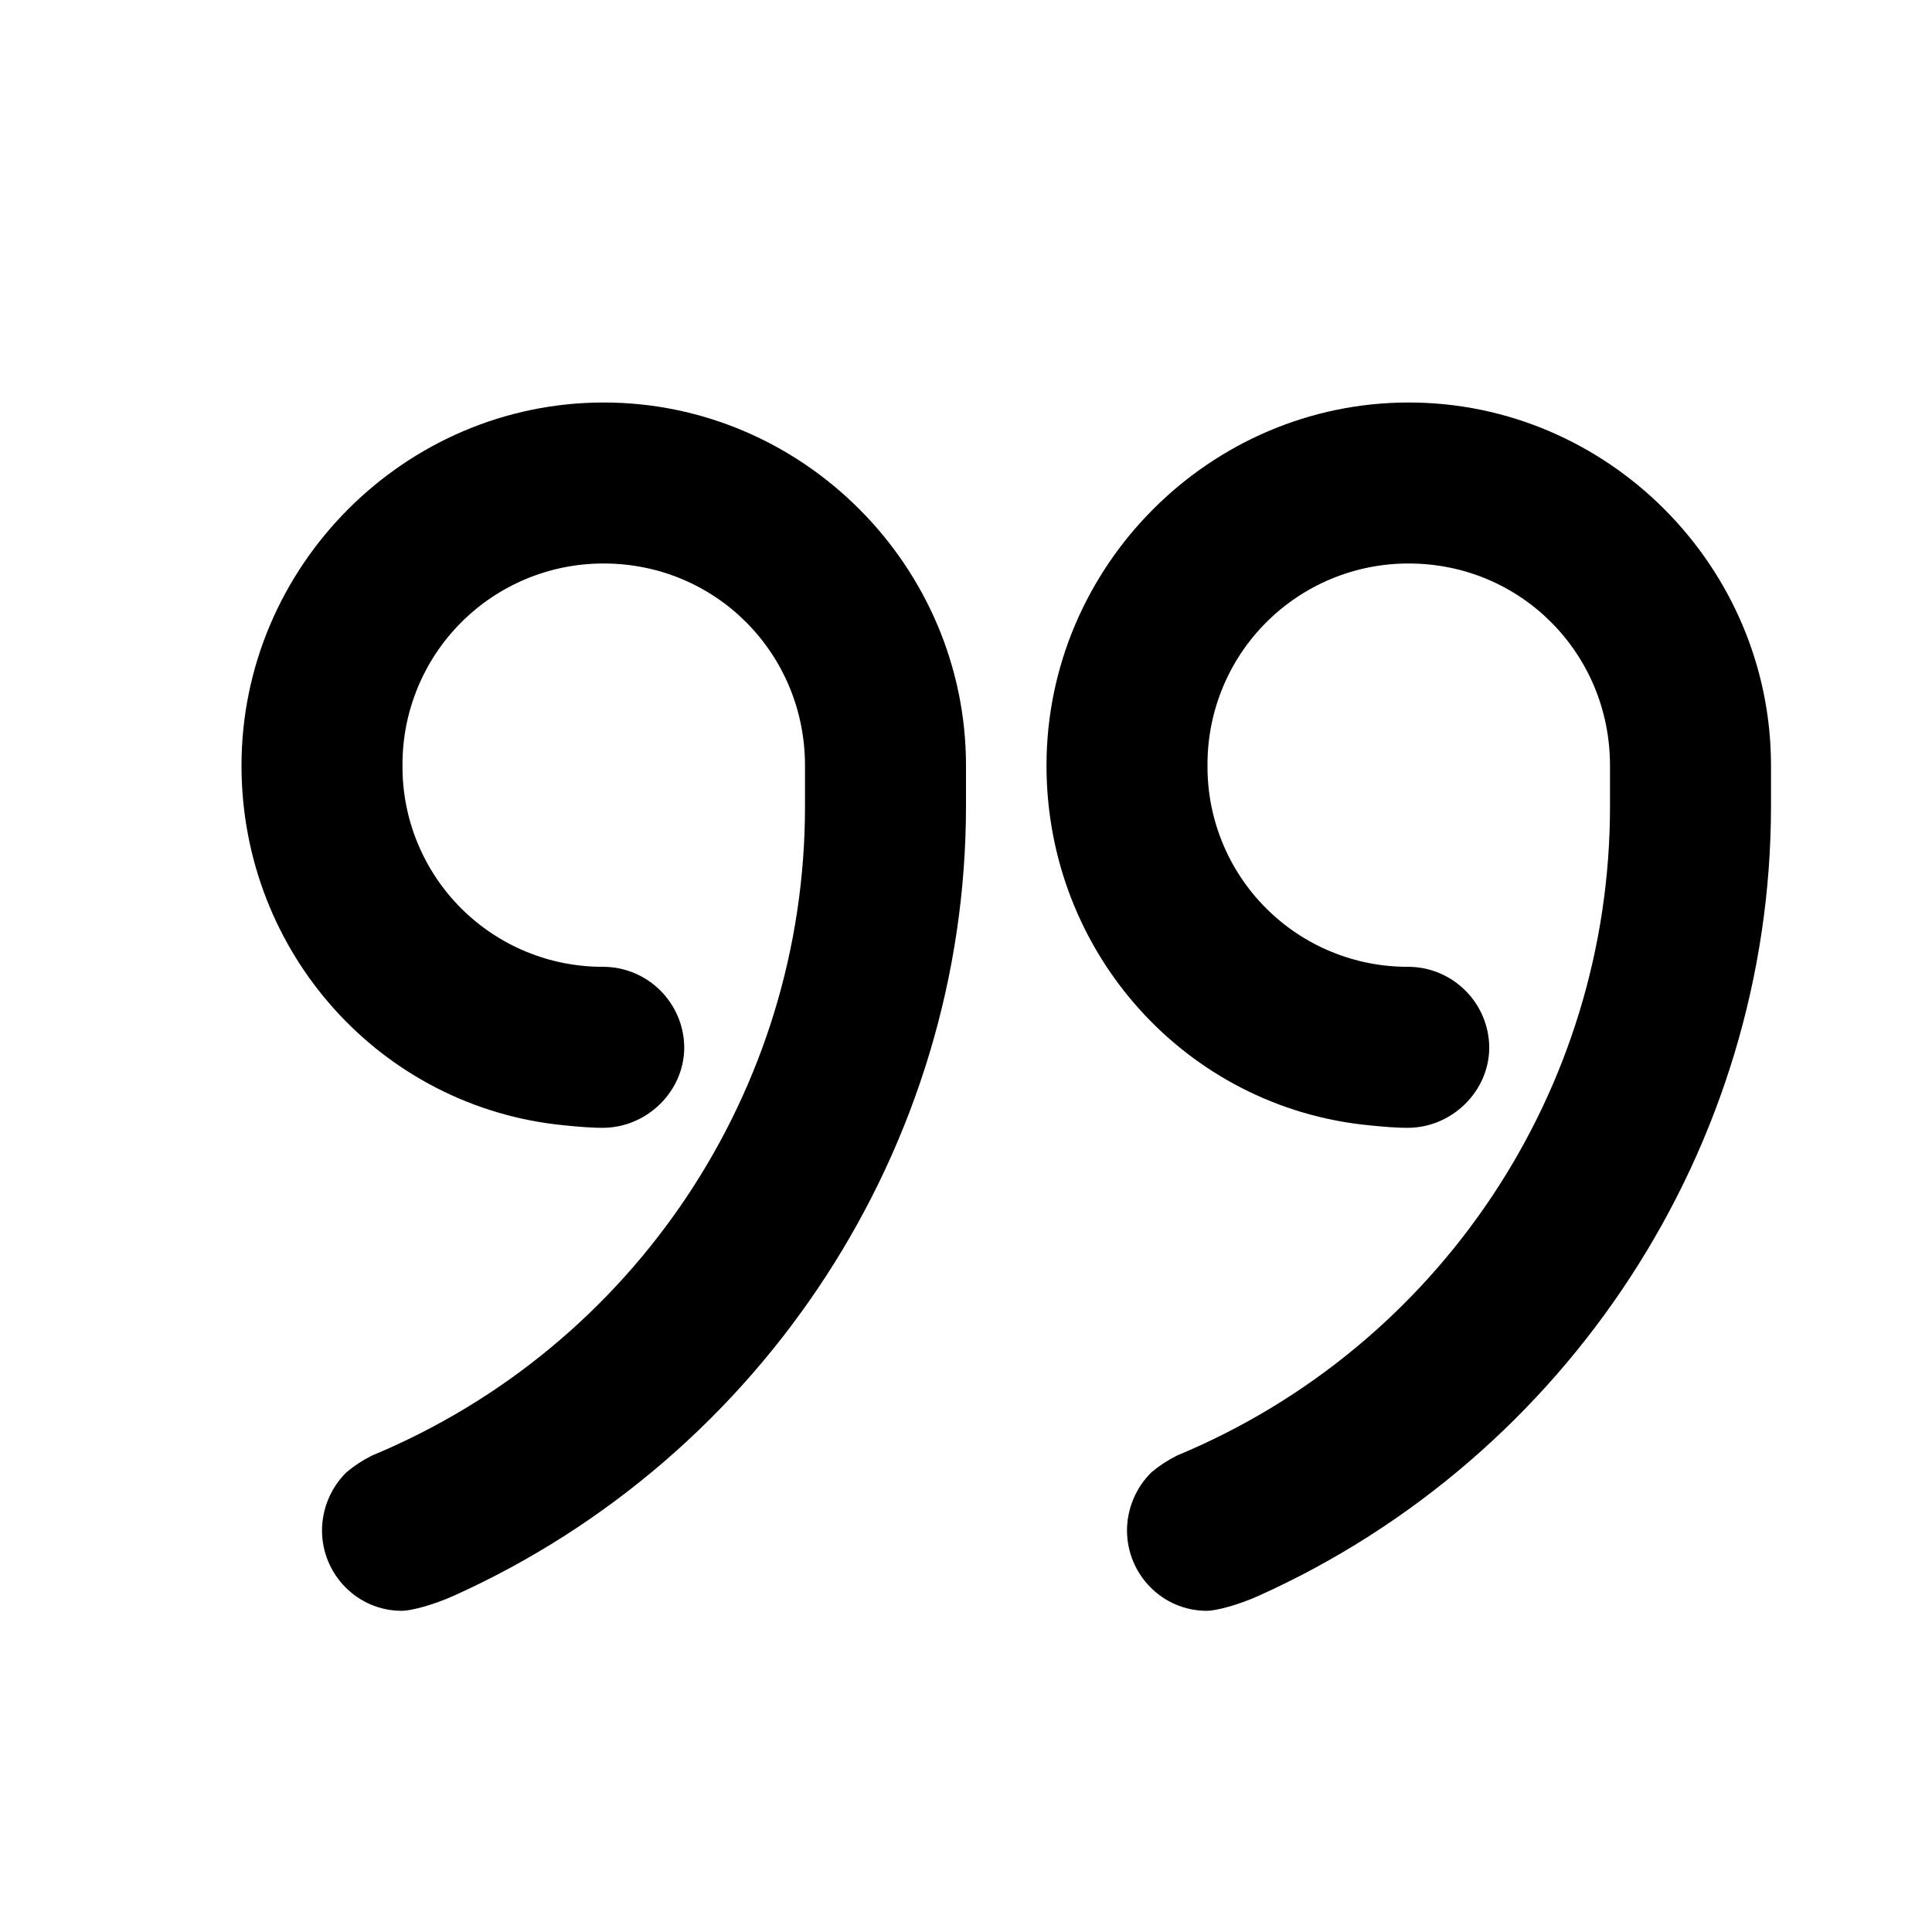
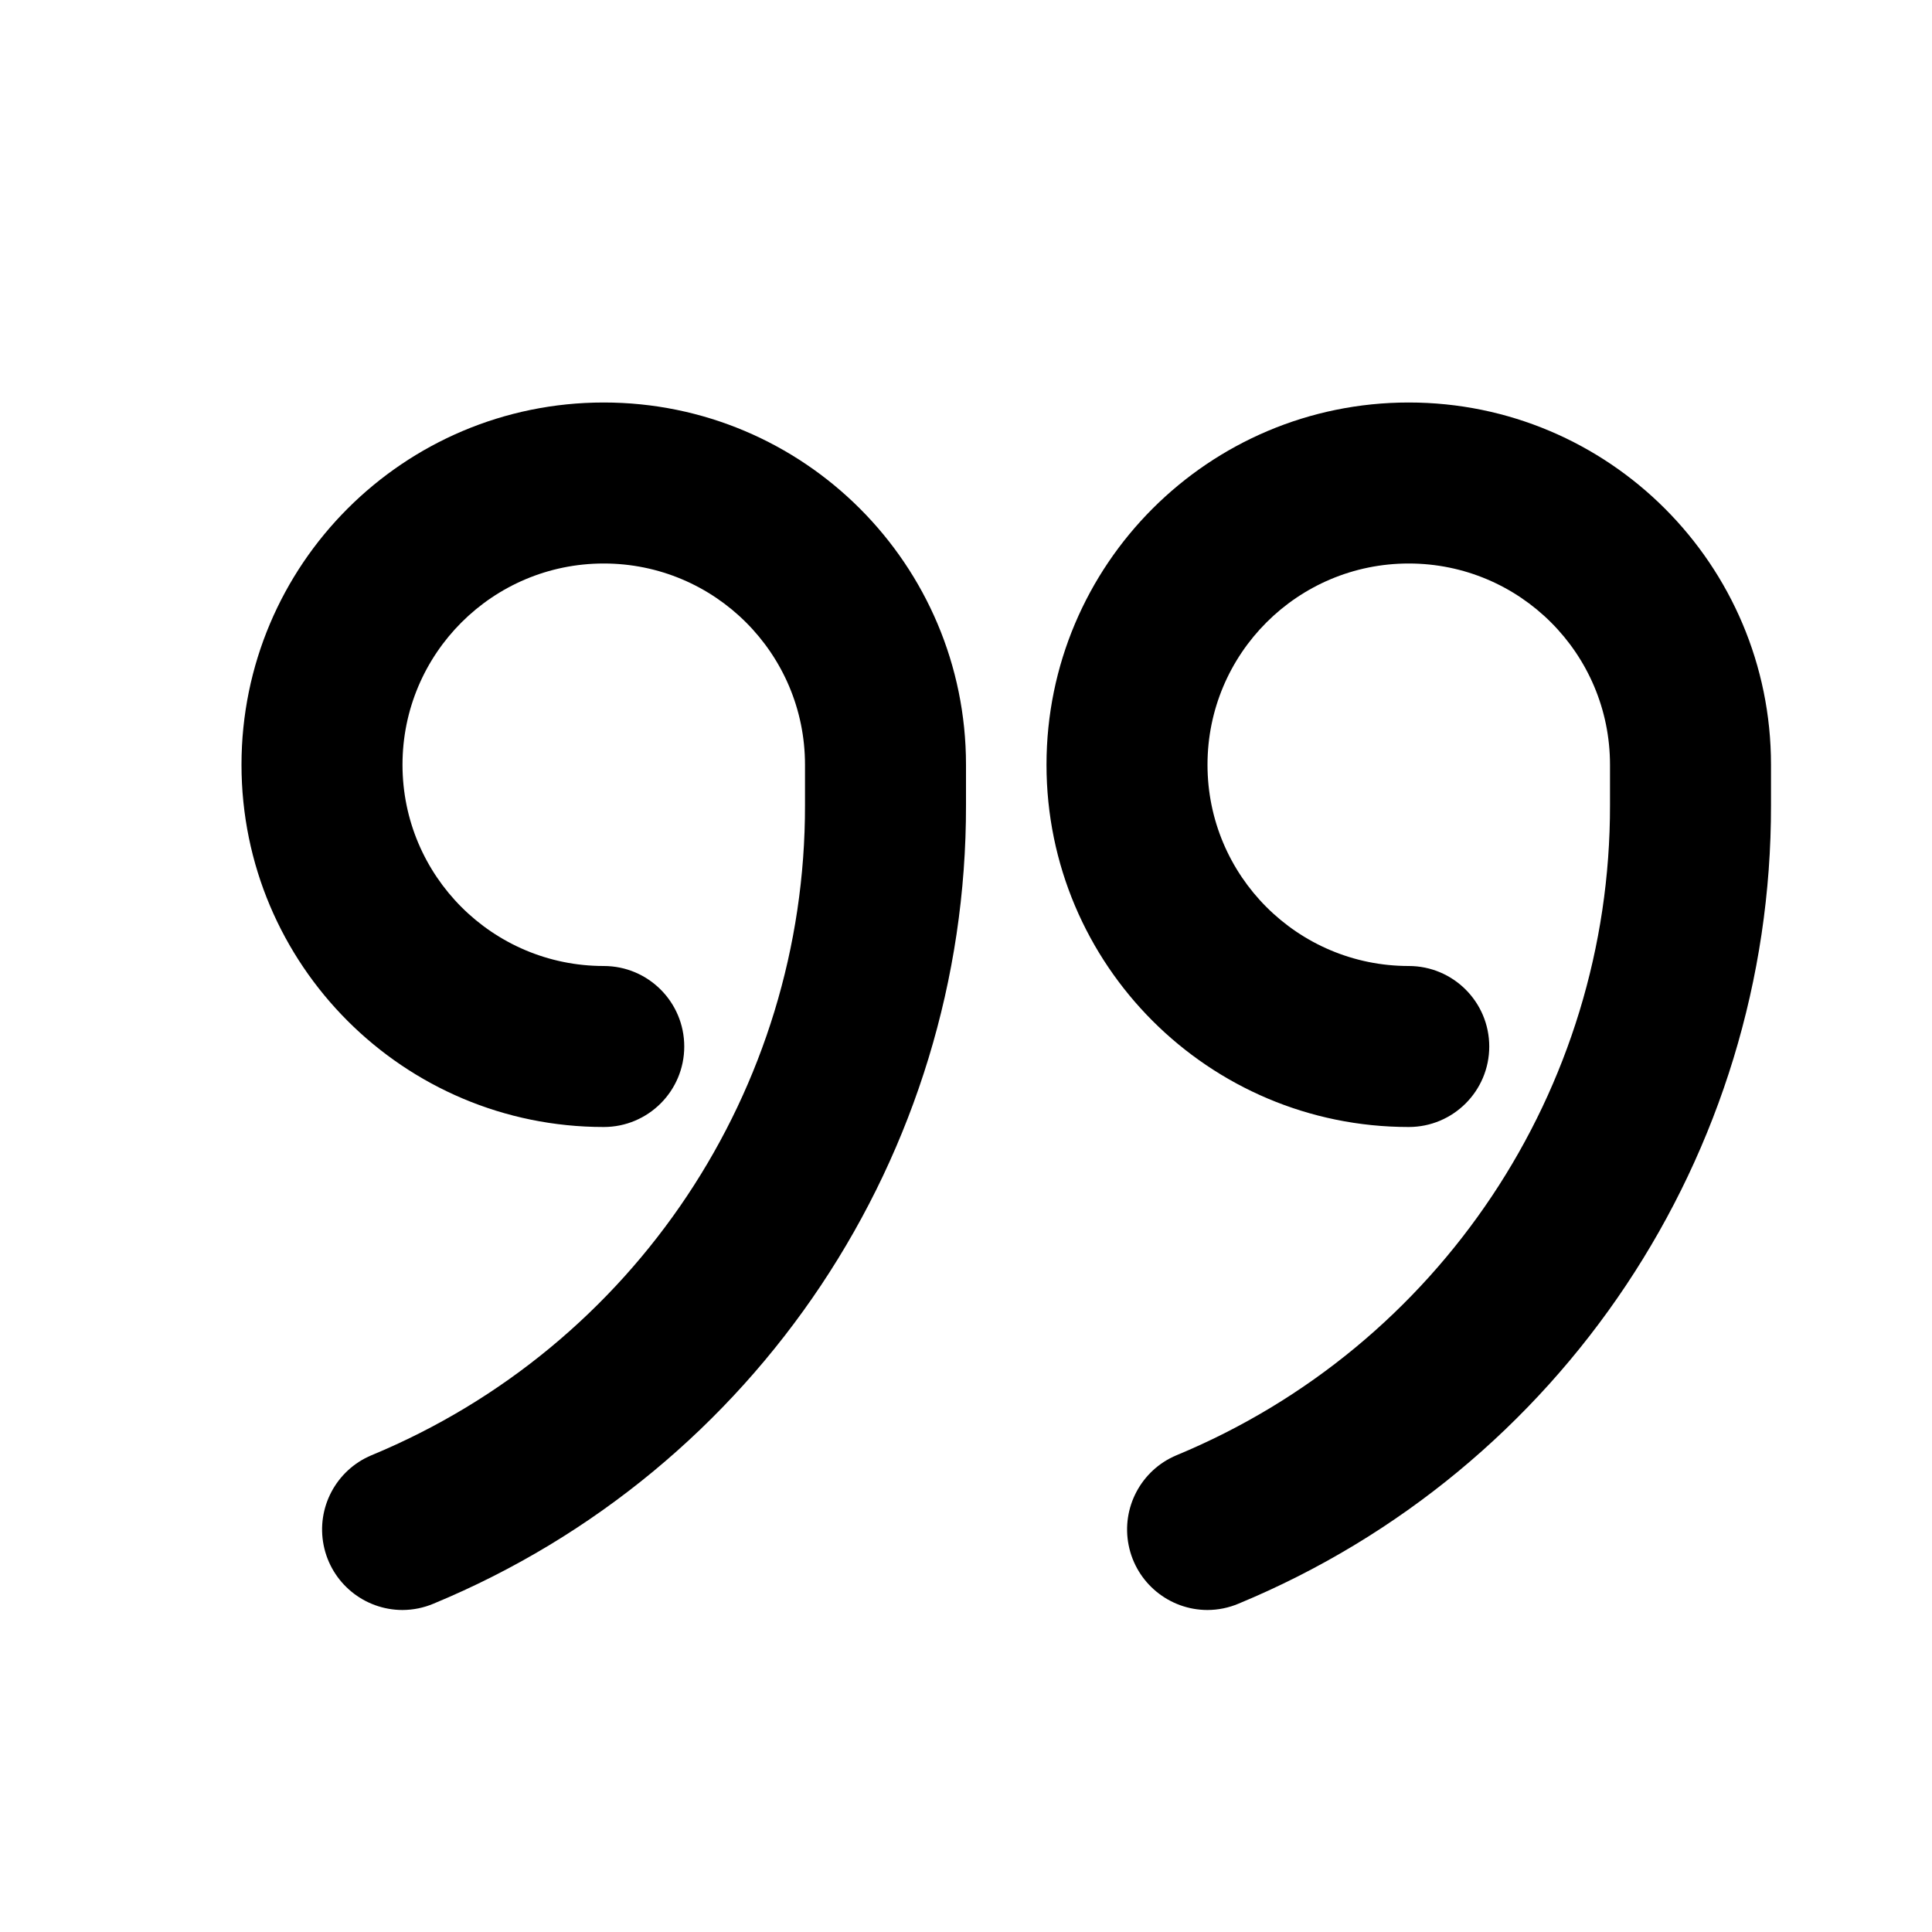
<svg xmlns="http://www.w3.org/2000/svg" width="24" height="24" viewBox="0 0 24 24">
-   <path d="M4.99 20.01c.122 0 .397-.075.647-.187C9.48 18.091 12 14.244 12 10.01v-.5C12 7.037 9.973 5 7.5 5S3 7.037 3 9.51c0 2.327 1.736 4.248 4.007 4.469.169.017.351.033.493.031.543-.007 1-.457 1-1a1.01 1.01 0 0 0-1-1A2.484 2.484 0 0 1 5 9.51 2.494 2.494 0 0 1 7.5 7C8.893 7 10 8.118 10 9.51v.5a8.73 8.73 0 0 1-5.378 8.071 1.616 1.616 0 0 0-.316.206A1.02 1.02 0 0 0 4 19.01c0 .549.441 1 .99 1zm10 0c.122 0 .397-.075.647-.187C19.48 18.091 22 14.244 22 10.01v-.5C22 7.037 19.973 5 17.5 5S13 7.037 13 9.51c0 2.327 1.736 4.248 4.007 4.469.169.017.351.033.493.031.543-.007 1-.457 1-1a1.01 1.01 0 0 0-1-1 2.484 2.484 0 0 1-2.5-2.5A2.494 2.494 0 0 1 17.5 7C18.893 7 20 8.118 20 9.51v.5a8.73 8.73 0 0 1-5.378 8.071 1.616 1.616 0 0 0-.316.206 1.02 1.02 0 0 0-.306.723c0 .549.441 1 .99 1z" />
+   <path d="M15 20a1 1 0 0 1-.386-1.922A8.726 8.726 0 0 0 20 10v-.5a2.5 2.5 0 1 0-2.5 2.5 1 1 0 0 1 0 2A4.5 4.5 0 1 1 22 9.5v.5a10.718 10.718 0 0 1-6.614 9.921A1 1 0 0 1 15 20zM5 20a1 1 0 0 1-.386-1.922A8.726 8.726 0 0 0 10 10v-.5A2.5 2.5 0 1 0 7.5 12a1 1 0 0 1 0 2A4.5 4.5 0 1 1 12 9.5v.5a10.718 10.718 0 0 1-6.614 9.921A1 1 0 0 1 5 20z" />
</svg>
